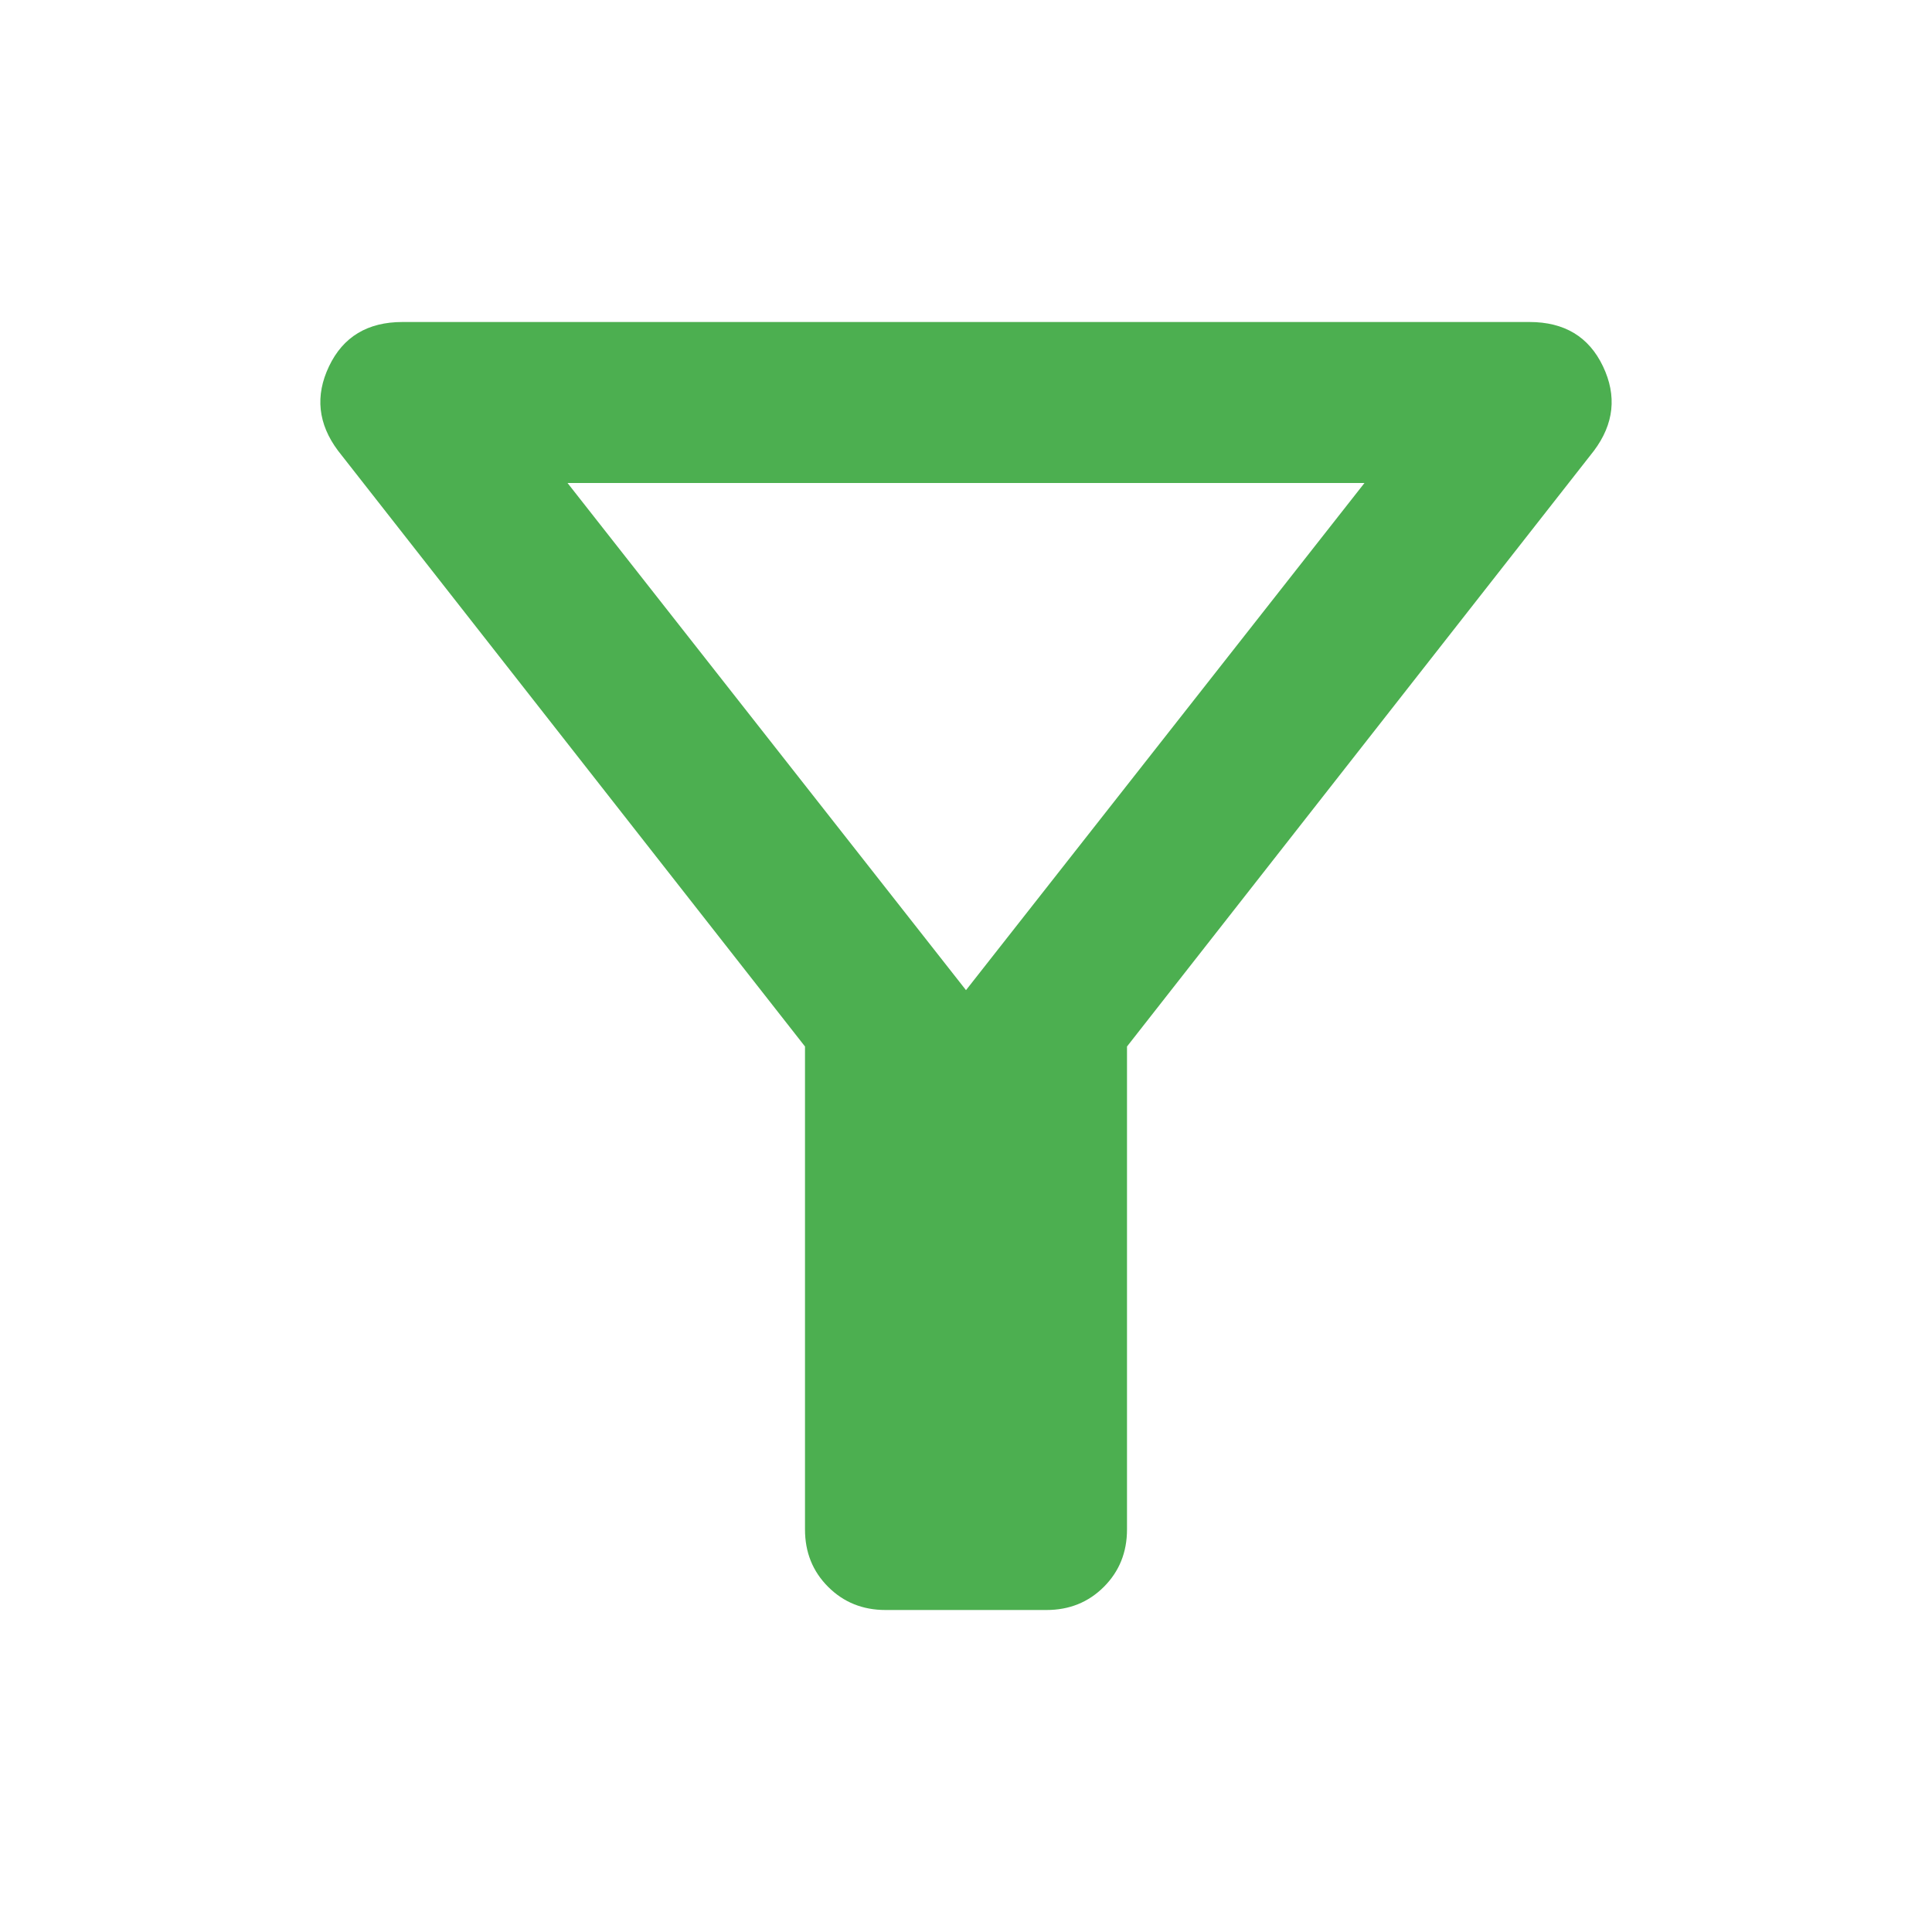
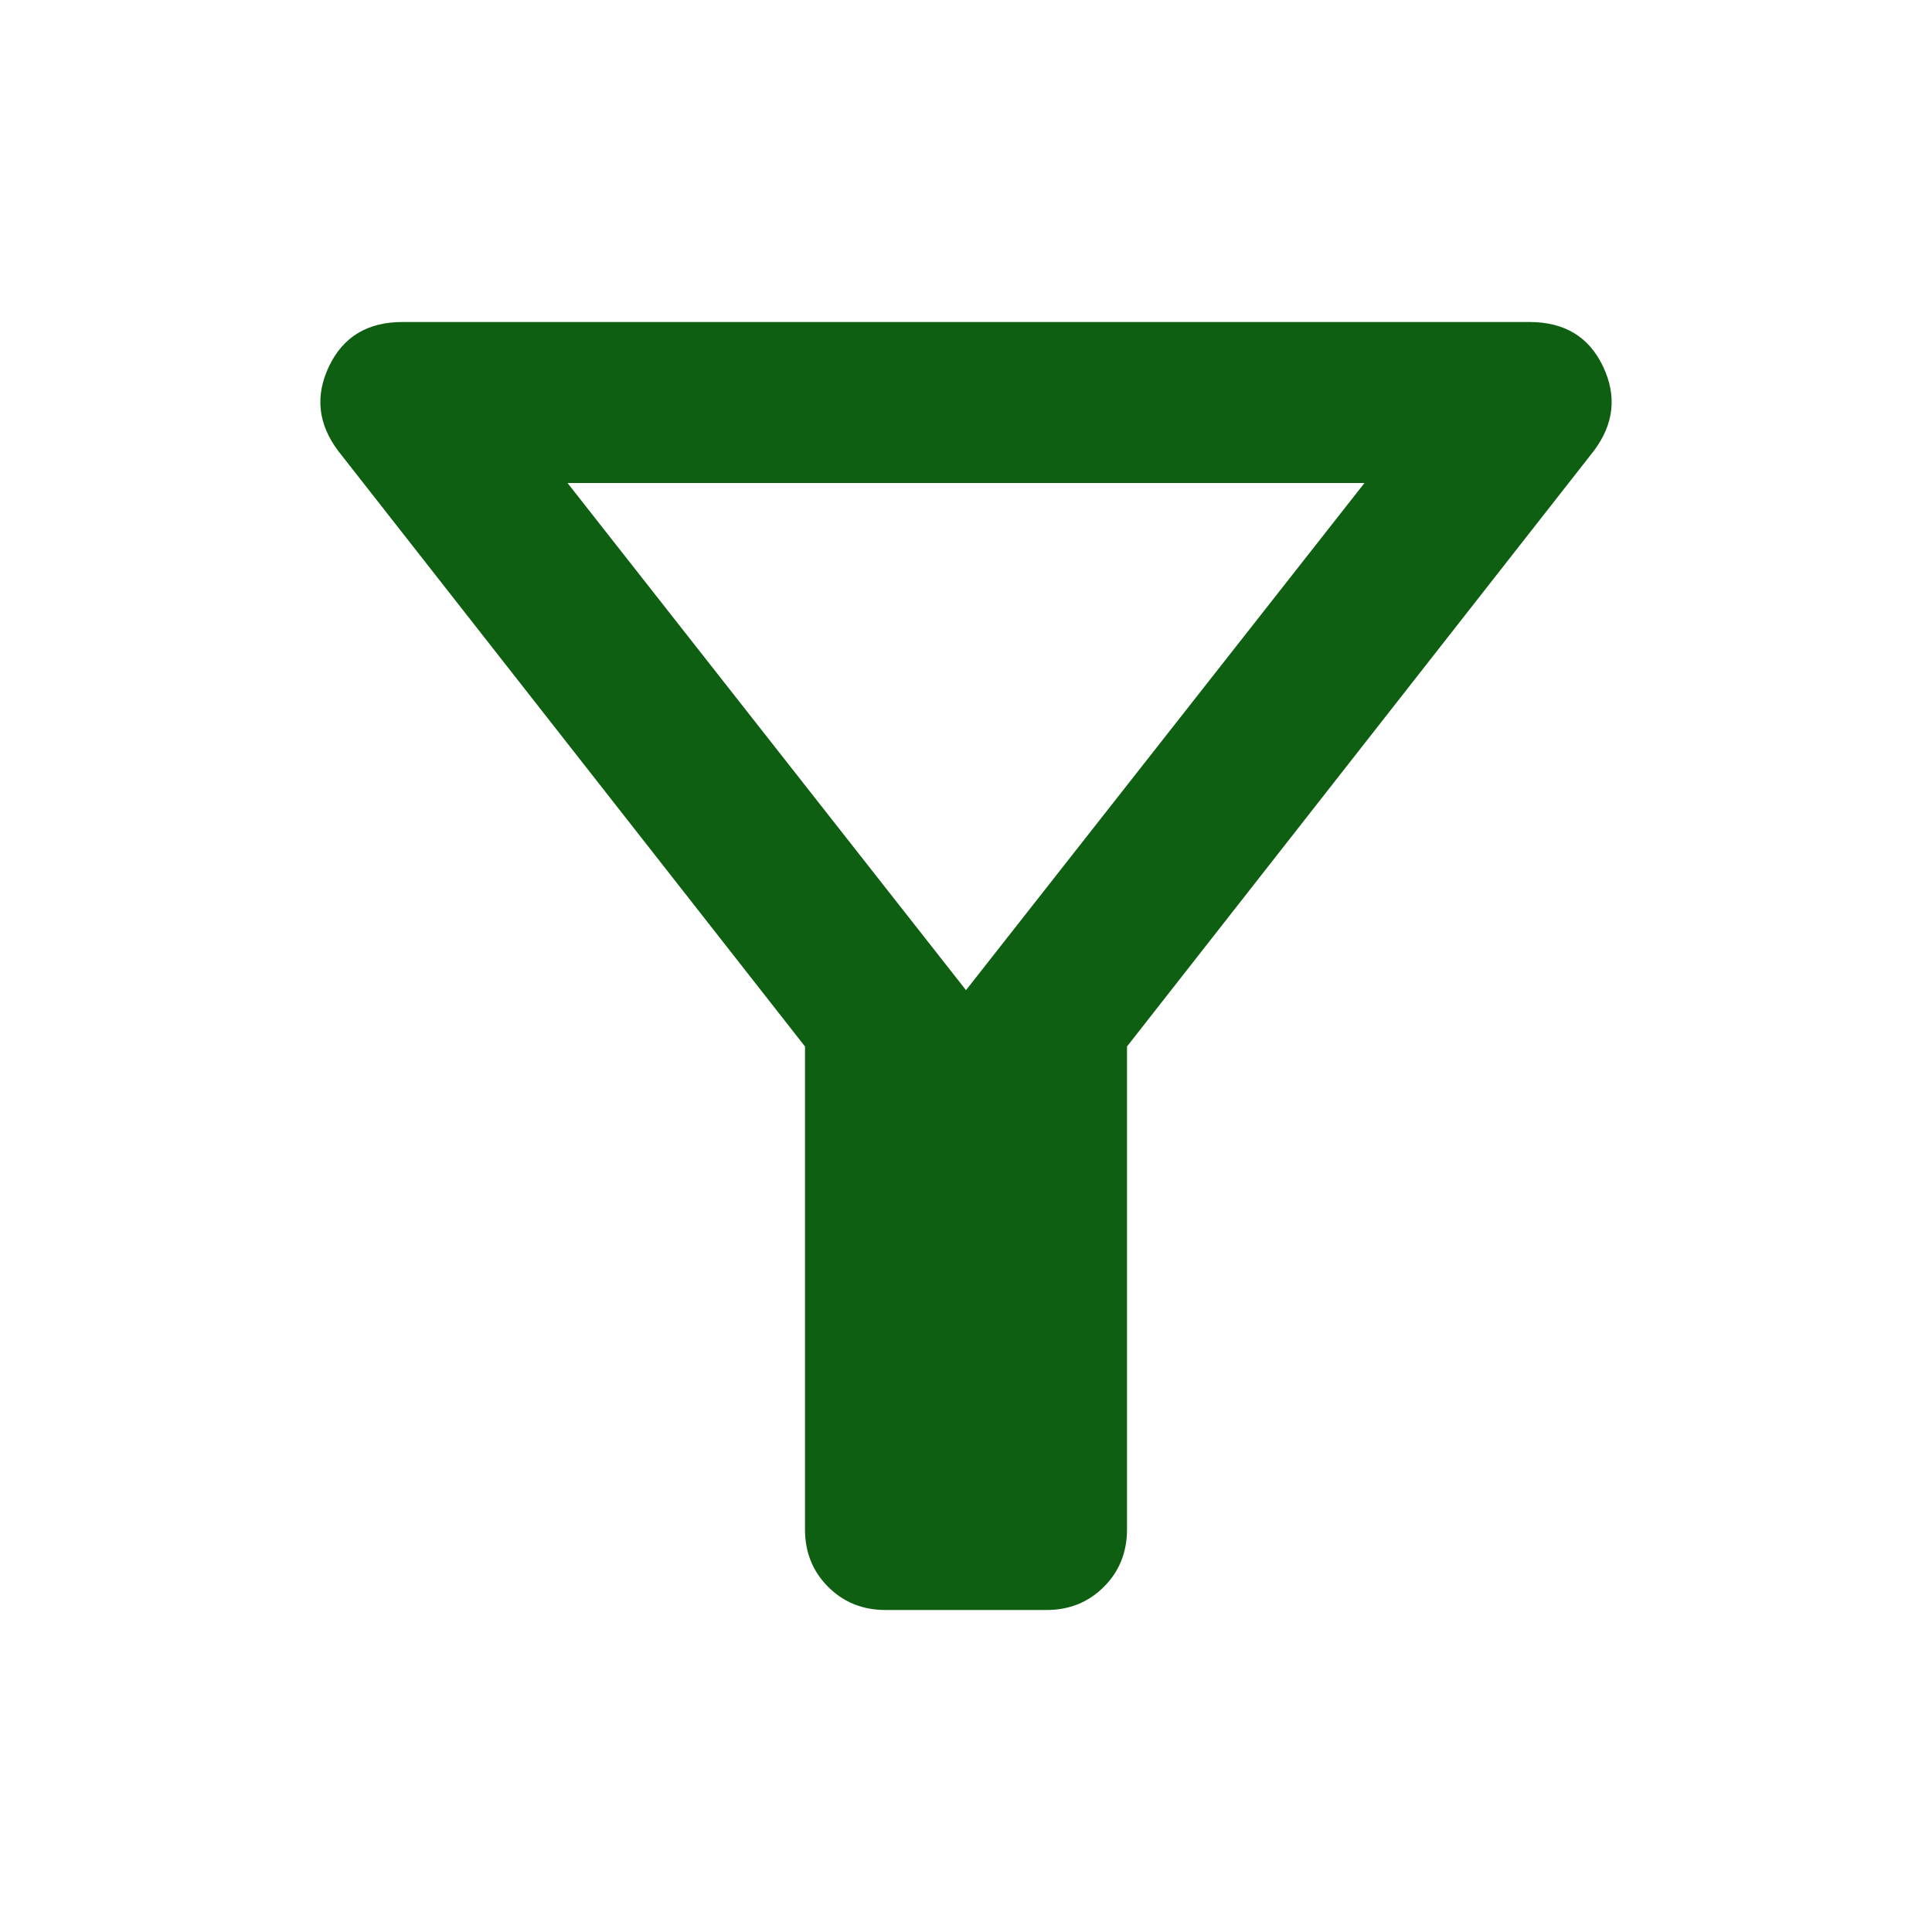
- <svg xmlns="http://www.w3.org/2000/svg" height="24px" viewBox="0 -960 960 960" width="24px" fill="#4caf50">
+ <svg xmlns="http://www.w3.org/2000/svg" height="24px" viewBox="0 -960 960 960" width="24px" fill="#0f5f12">
  <path d="M440-160q-17 0-28.5-11.5T400-200v-240L168-736q-15-20-4.5-42t36.5-22h560q26 0 36.5 22t-4.5 42L560-440v240q0 17-11.5 28.5T520-160h-80Zm40-308 198-252H282l198 252Zm0 0Z" />
</svg>
